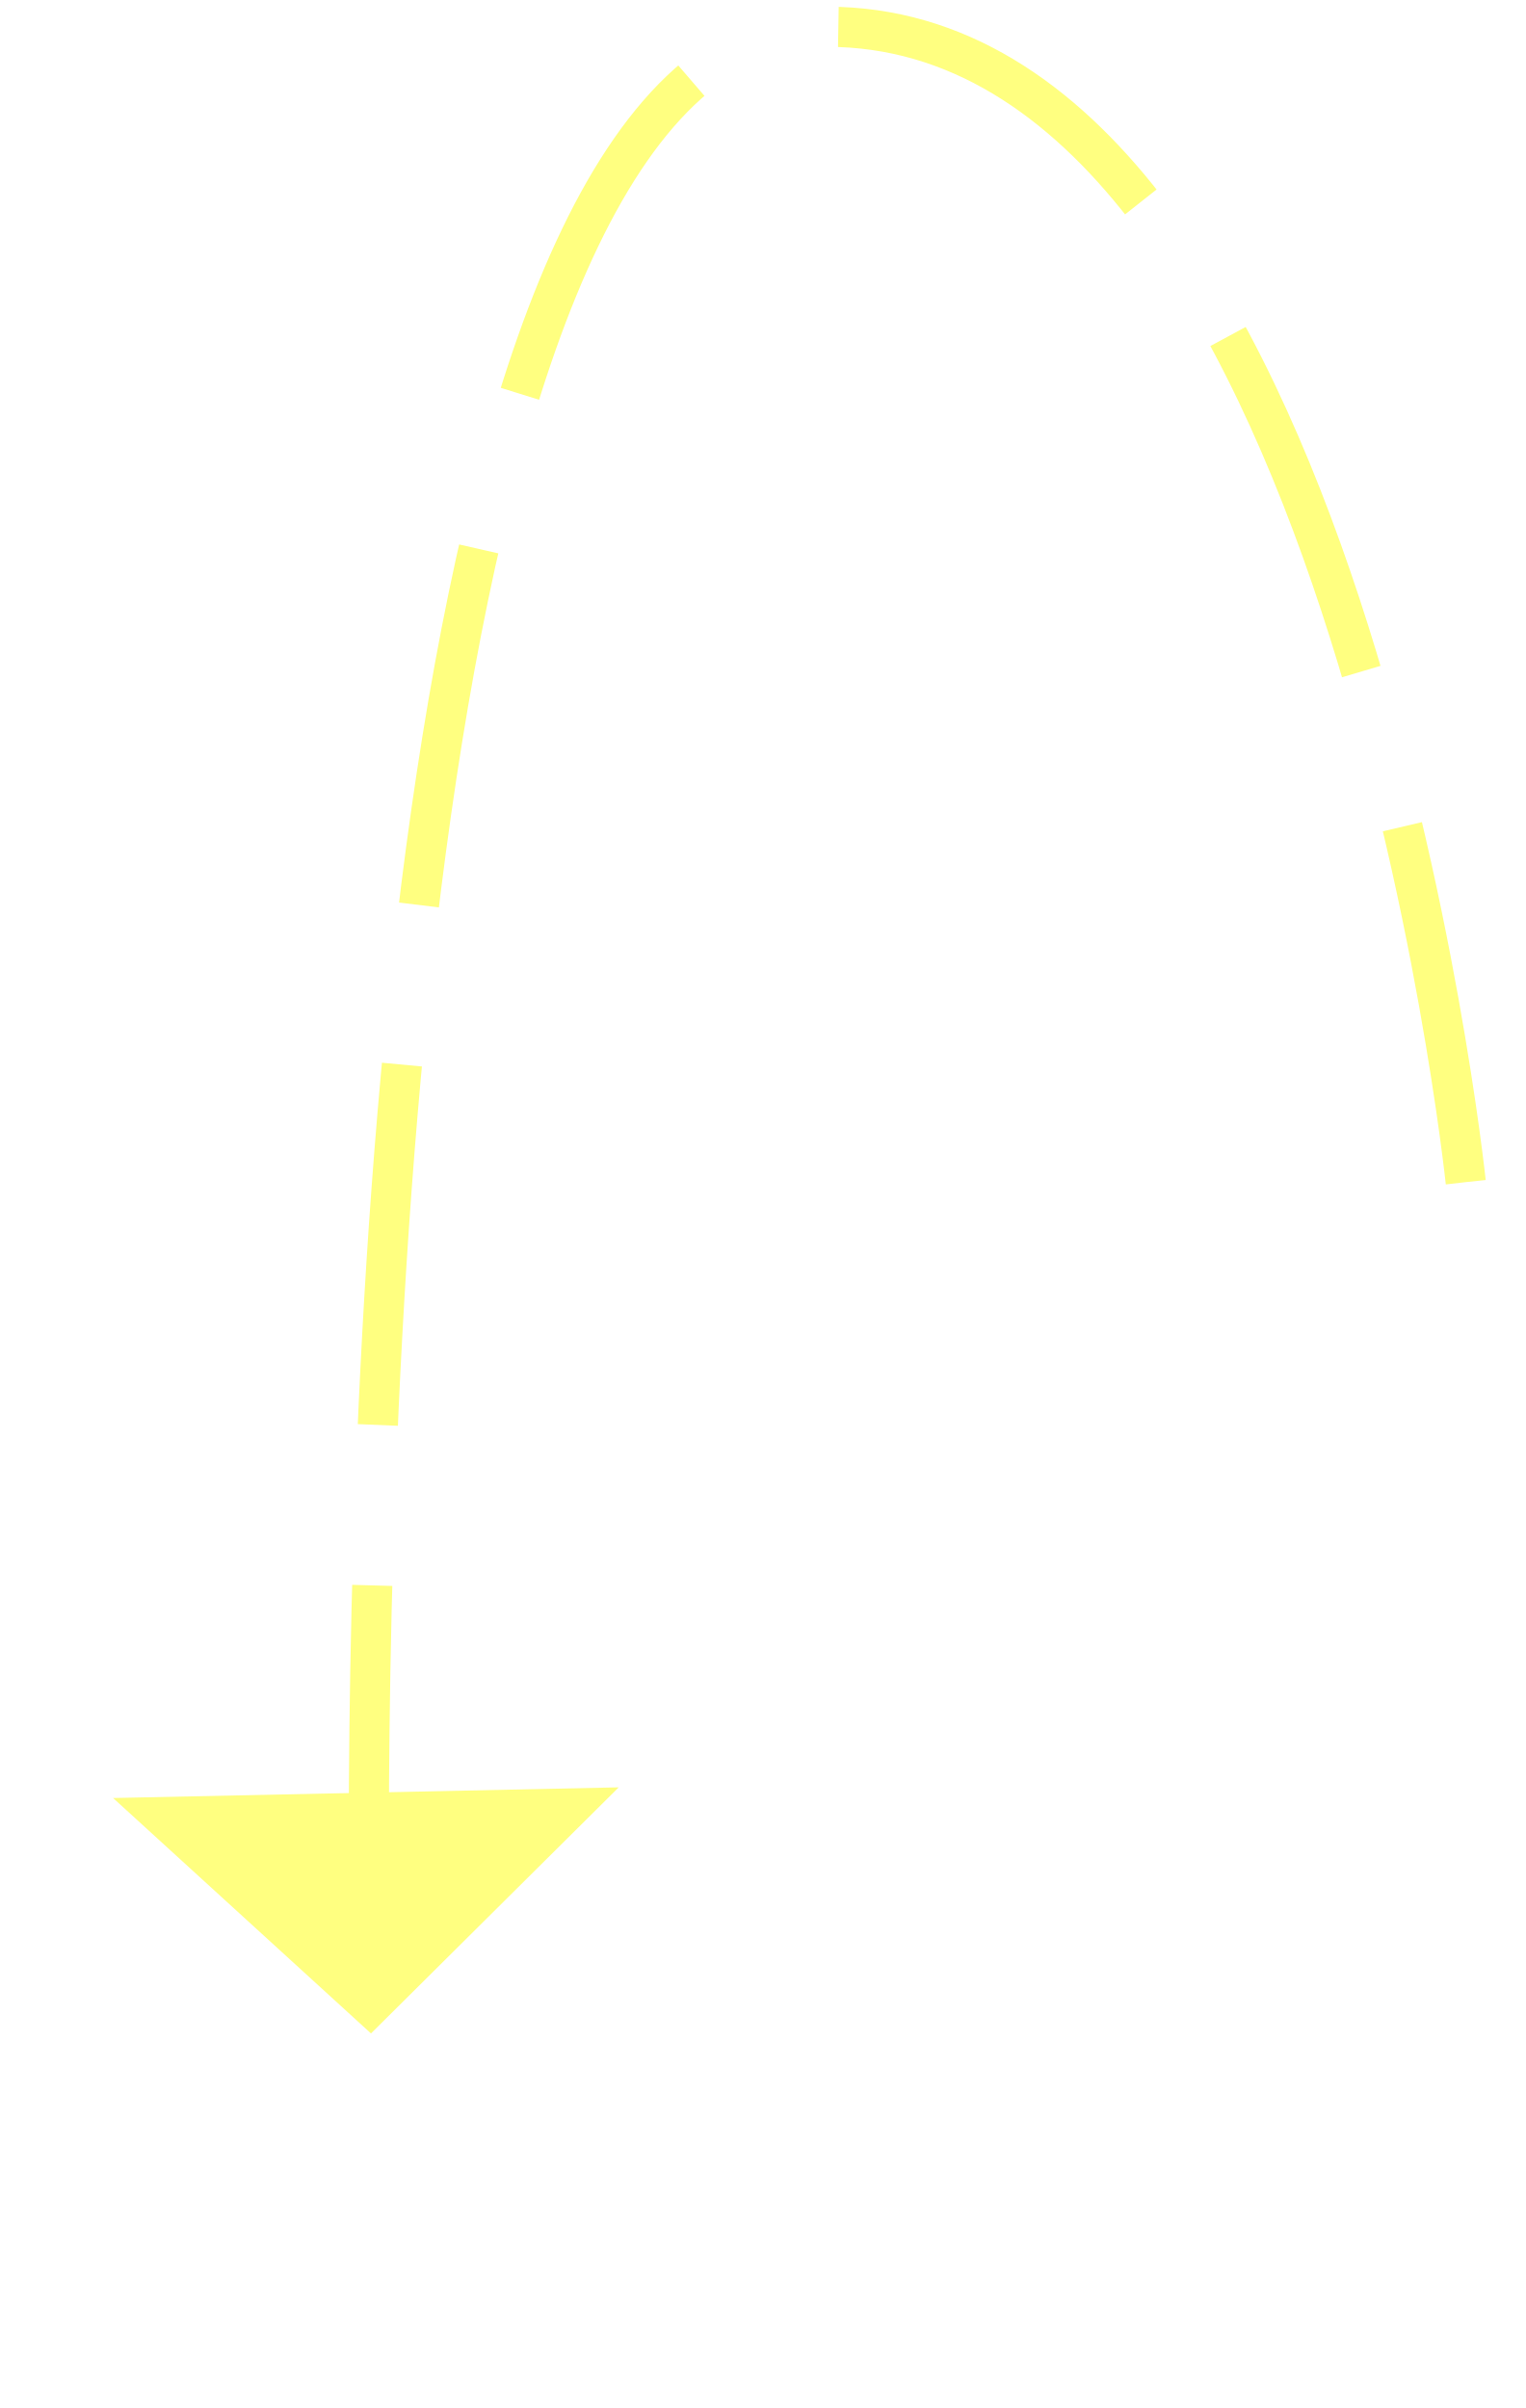
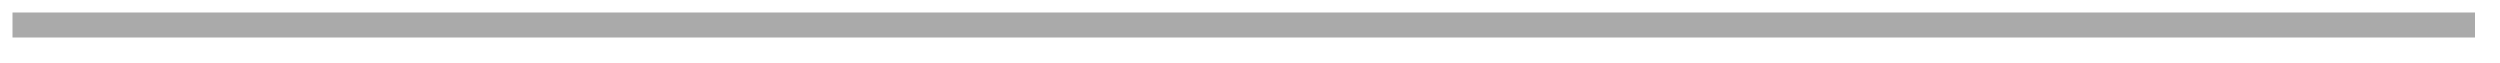
- <svg xmlns="http://www.w3.org/2000/svg" version="1.1" width="38px" height="60px">
-   <g transform="matrix(1 0 0 1 -406 -15578 )">
-     <path d="M 27.515 29.455  C 27.515 29.455  24.485 0.667  11.606 0.667  C 1.249 0.667  0.201 33.004  0.188 45.667  " stroke-width="1" stroke-dasharray="9,4" stroke="#ffff80" fill="none" transform="matrix(1 0 0 1 415 15578 )" />
-     <path d="M -6.183 44.801  L 0.242 50.667  L 6.414 44.535  L -6.183 44.801  Z " fill-rule="nonzero" fill="#ffff80" stroke="none" transform="matrix(1 0 0 1 415 15578 )" />
+ <svg xmlns="http://www.w3.org/2000/svg" version="1.1" width="200px" height="5px">
+   <g transform="matrix(1 0 0 1 -337 -15703 )">
+     <path d="M 338 15705  L 535 15705  " stroke-width="2" stroke="#aaaaaa" fill="none" />
  </g>
</svg>
